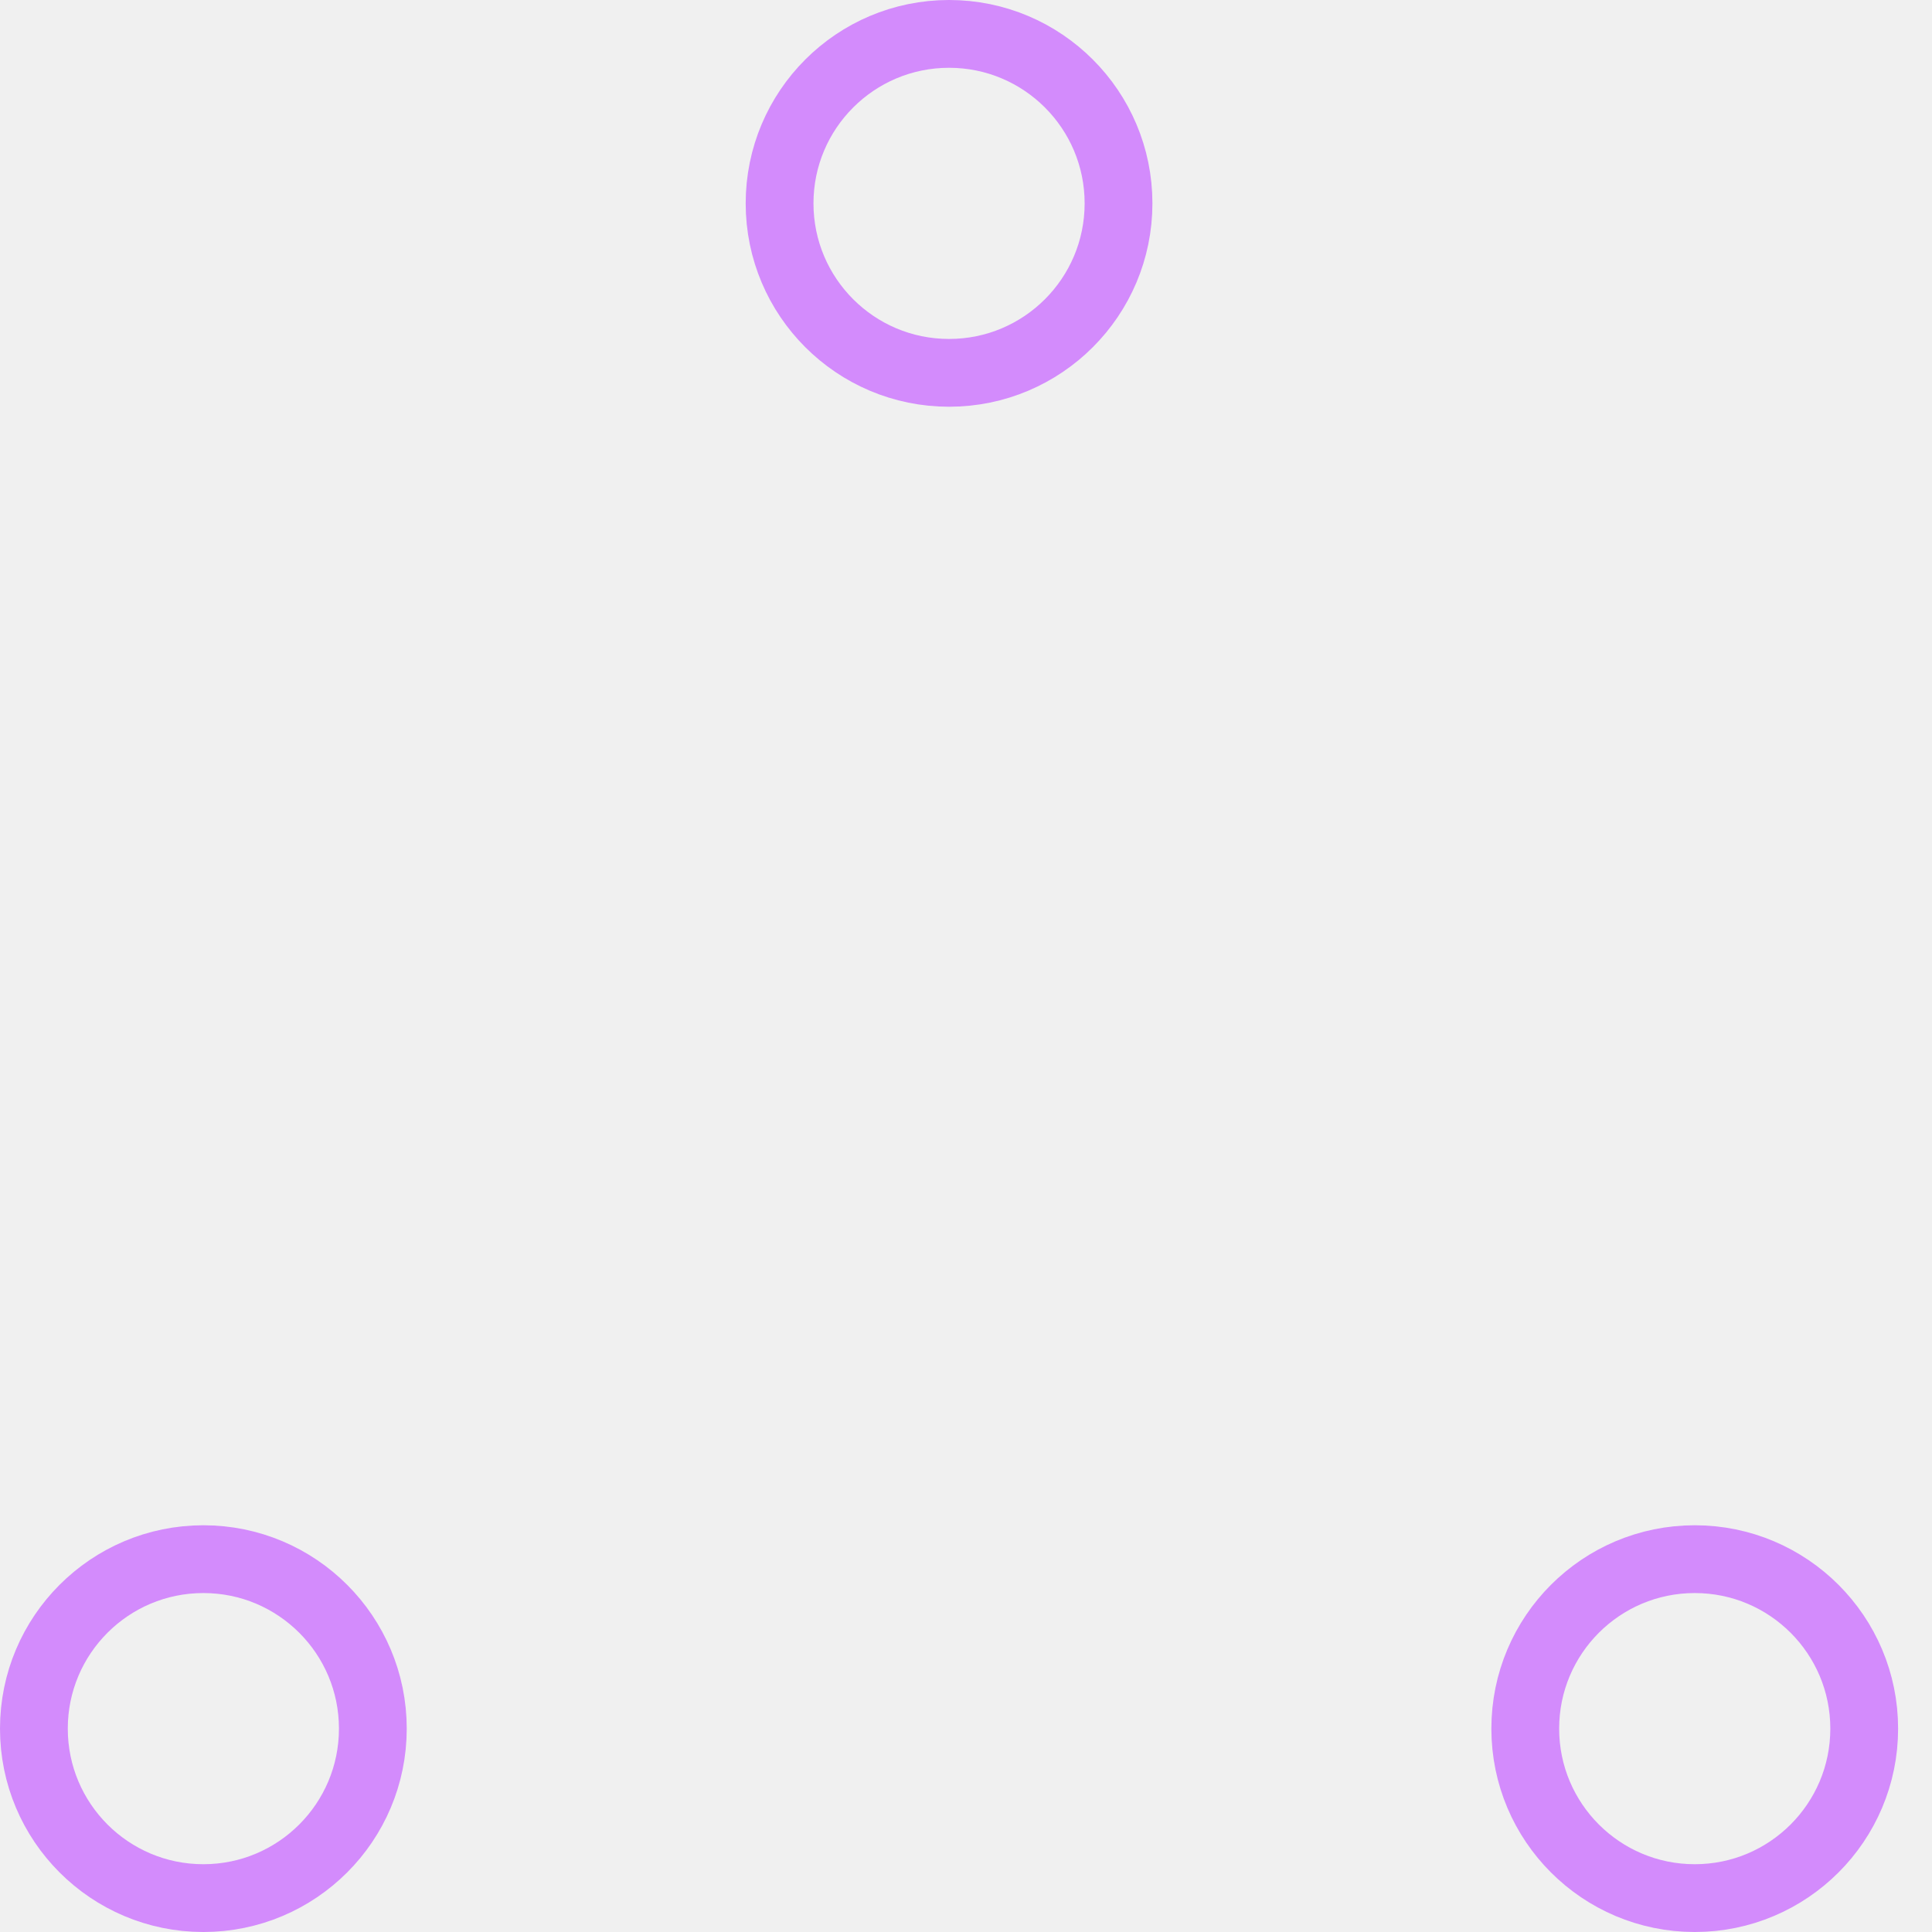
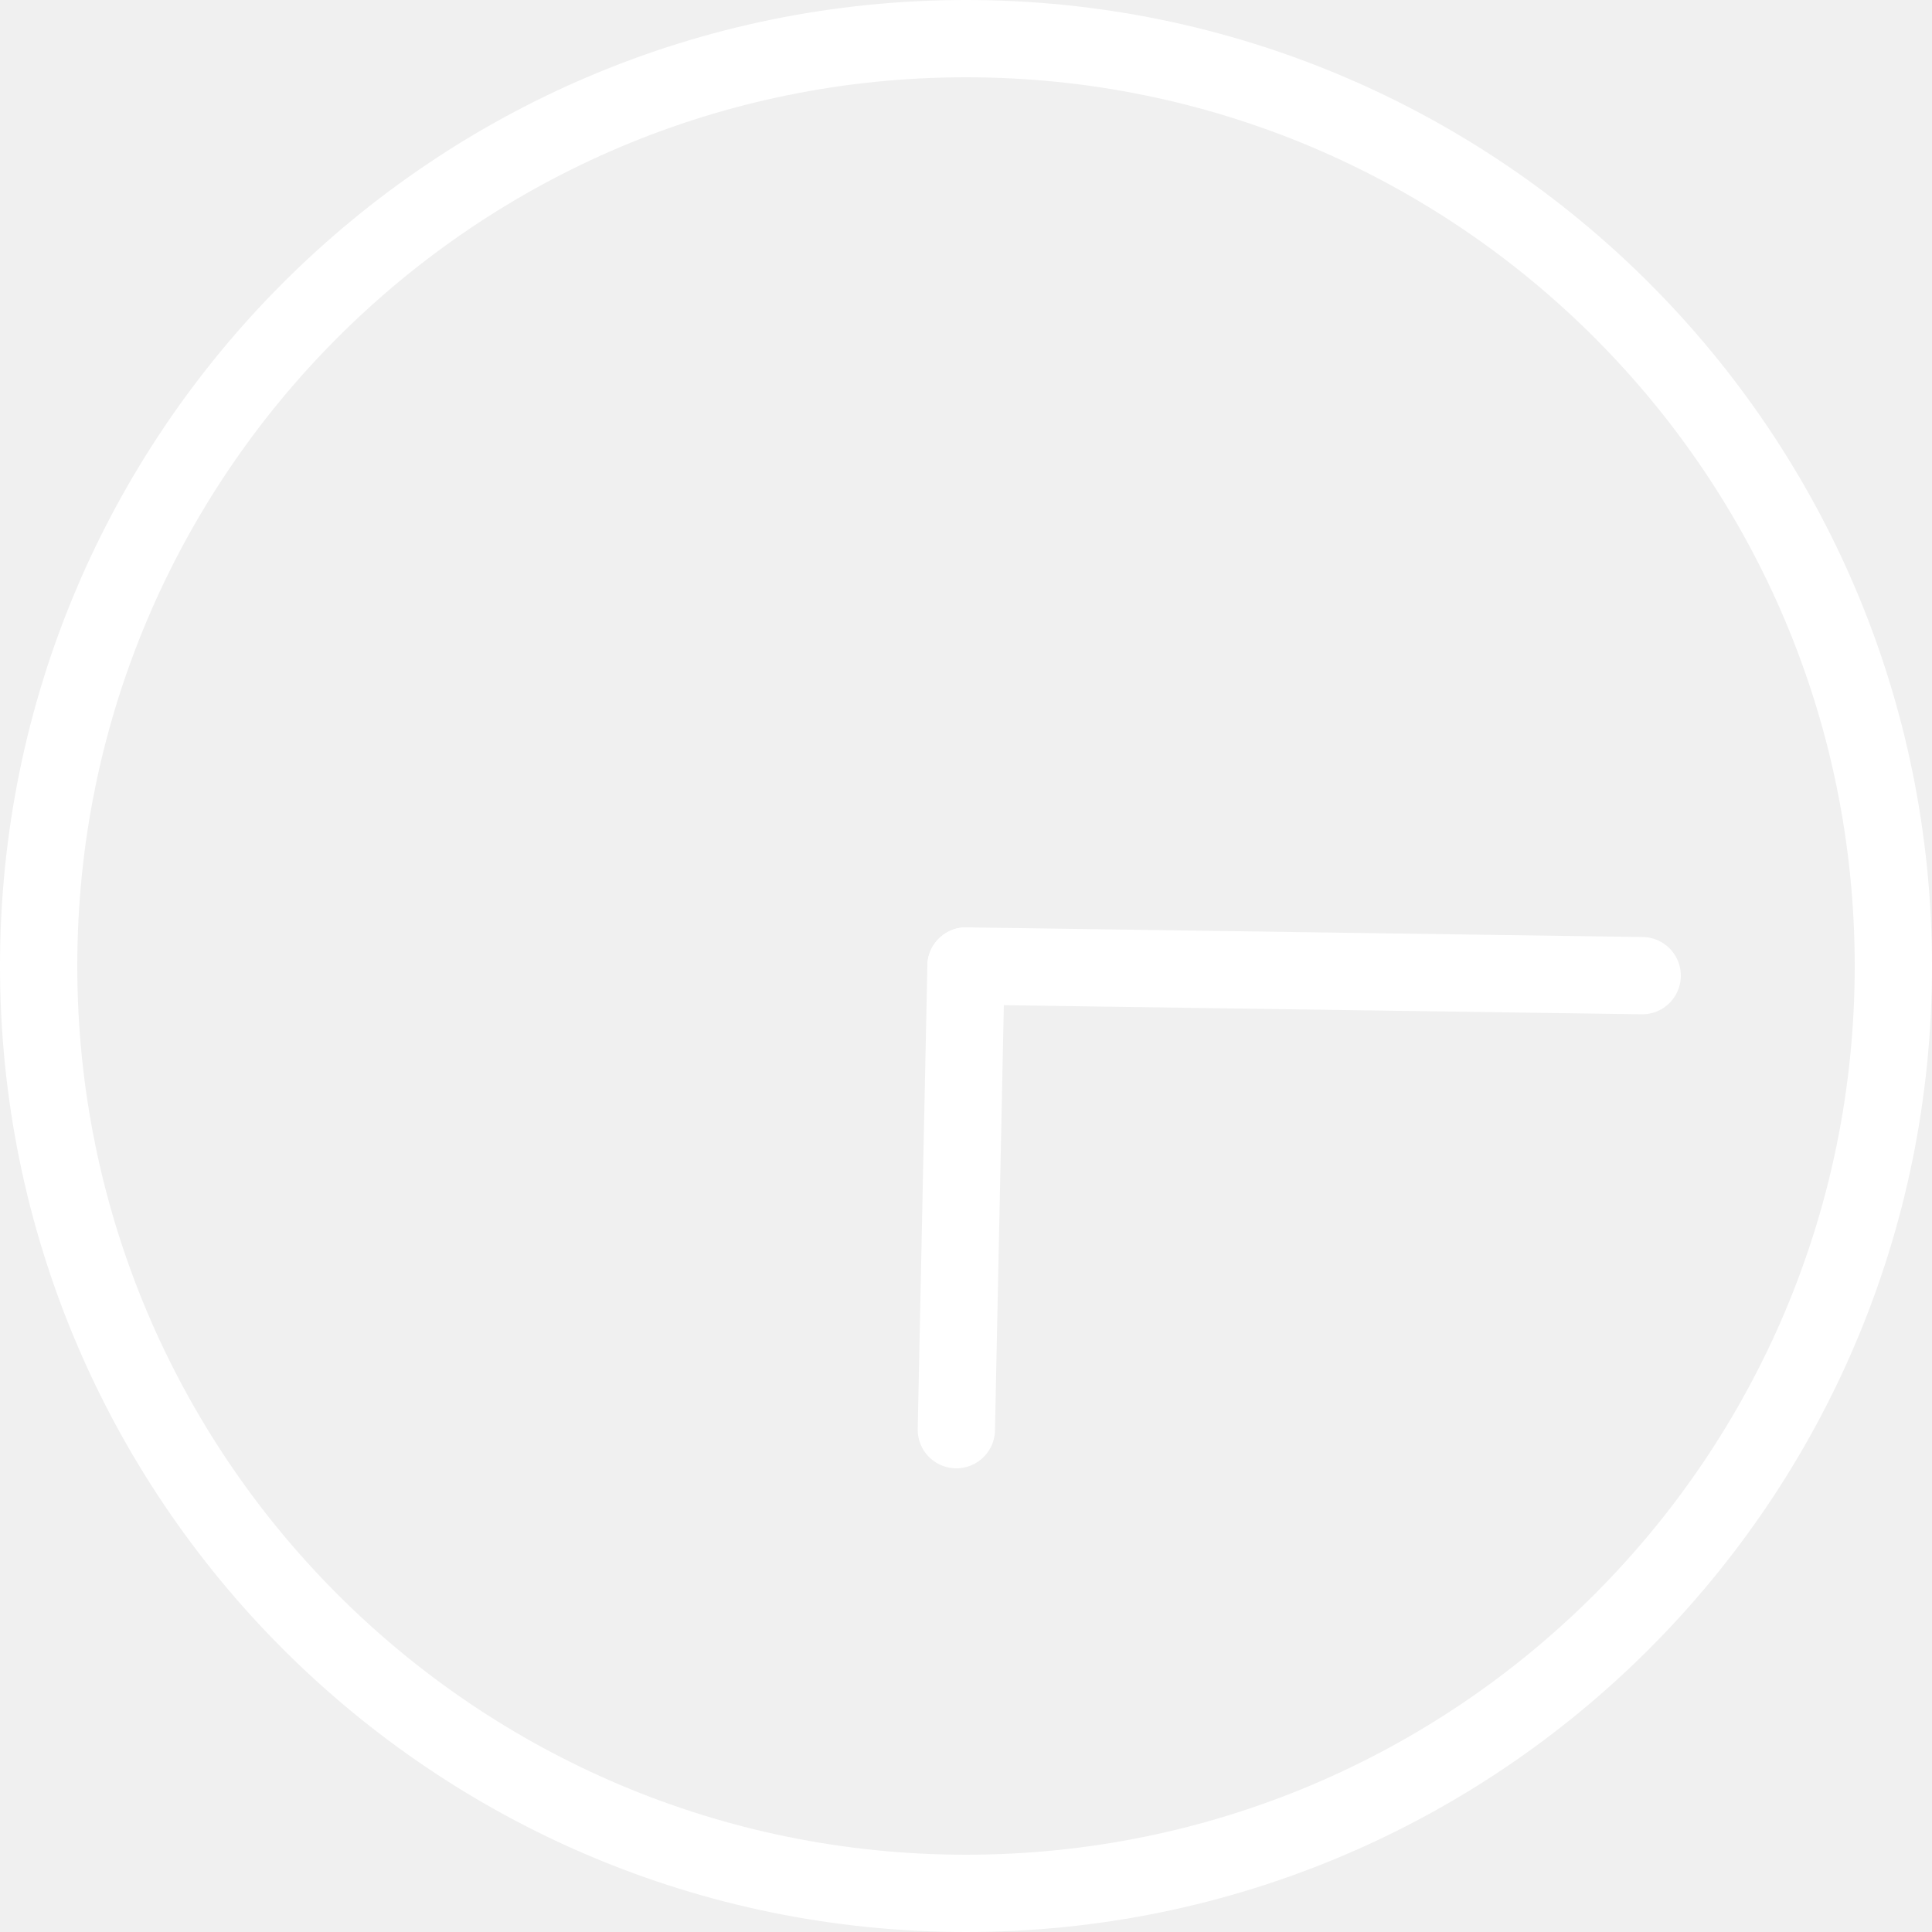
- <svg xmlns="http://www.w3.org/2000/svg" width="80" height="80" viewBox="0 0 57 57" stroke="#d38bfc">
-   <g fill="none" fill-rule="evenodd">
-     <g transform="translate(1 1)" stroke-width="2">
-       <circle cx="5" cy="50" r="5">
-         <animate attributeName="cy" begin="0s" dur="2.2s" values="50;5;50;50" calcMode="linear" repeatCount="indefinite" />
-         <animate attributeName="cx" begin="0s" dur="2.2s" values="5;27;49;5" calcMode="linear" repeatCount="indefinite" />
-       </circle>
-       <circle cx="27" cy="5" r="5">
-         <animate attributeName="cy" begin="0s" dur="2.2s" from="5" to="5" values="5;50;50;5" calcMode="linear" repeatCount="indefinite" />
-         <animate attributeName="cx" begin="0s" dur="2.2s" from="27" to="27" values="27;49;5;27" calcMode="linear" repeatCount="indefinite" />
-       </circle>
-       <circle cx="49" cy="50" r="5">
-         <animate attributeName="cy" begin="0s" dur="2.2s" values="50;50;5;50" calcMode="linear" repeatCount="indefinite" />
-         <animate attributeName="cx" from="49" to="49" begin="0s" dur="2.2s" values="49;5;27;49" calcMode="linear" repeatCount="indefinite" />
-       </circle>
-     </g>
-   </g>
+ <svg xmlns="http://www.w3.org/2000/svg" version="1.1" id="L2" x="0px" y="0px" viewBox="0 0 100 100" enable-background="new 0 0 1 10" xml:space="preserve">
+   <circle fill="none" stroke="#fff" stroke-width="4" stroke-miterlimit="10" cx="50" cy="50" r="48" />
+   <line fill="none" stroke-linecap="round" stroke="#fff" stroke-width="4" stroke-miterlimit="10" x1="50" y1="50" x2="85" y2="50.5">
+     <animateTransform attributeName="transform" dur="2s" type="rotate" from="0 50 50" to="360 50 50" repeatCount="indefinite" />
+   </line>
+   <line fill="none" stroke-linecap="round" stroke="#fff" stroke-width="4" stroke-miterlimit="10" x1="50" y1="50" x2="49.5" y2="74">
+     <animateTransform attributeName="transform" dur="15s" type="rotate" from="0 50 50" to="360 50 50" repeatCount="indefinite" />
+   </line>
</svg>
